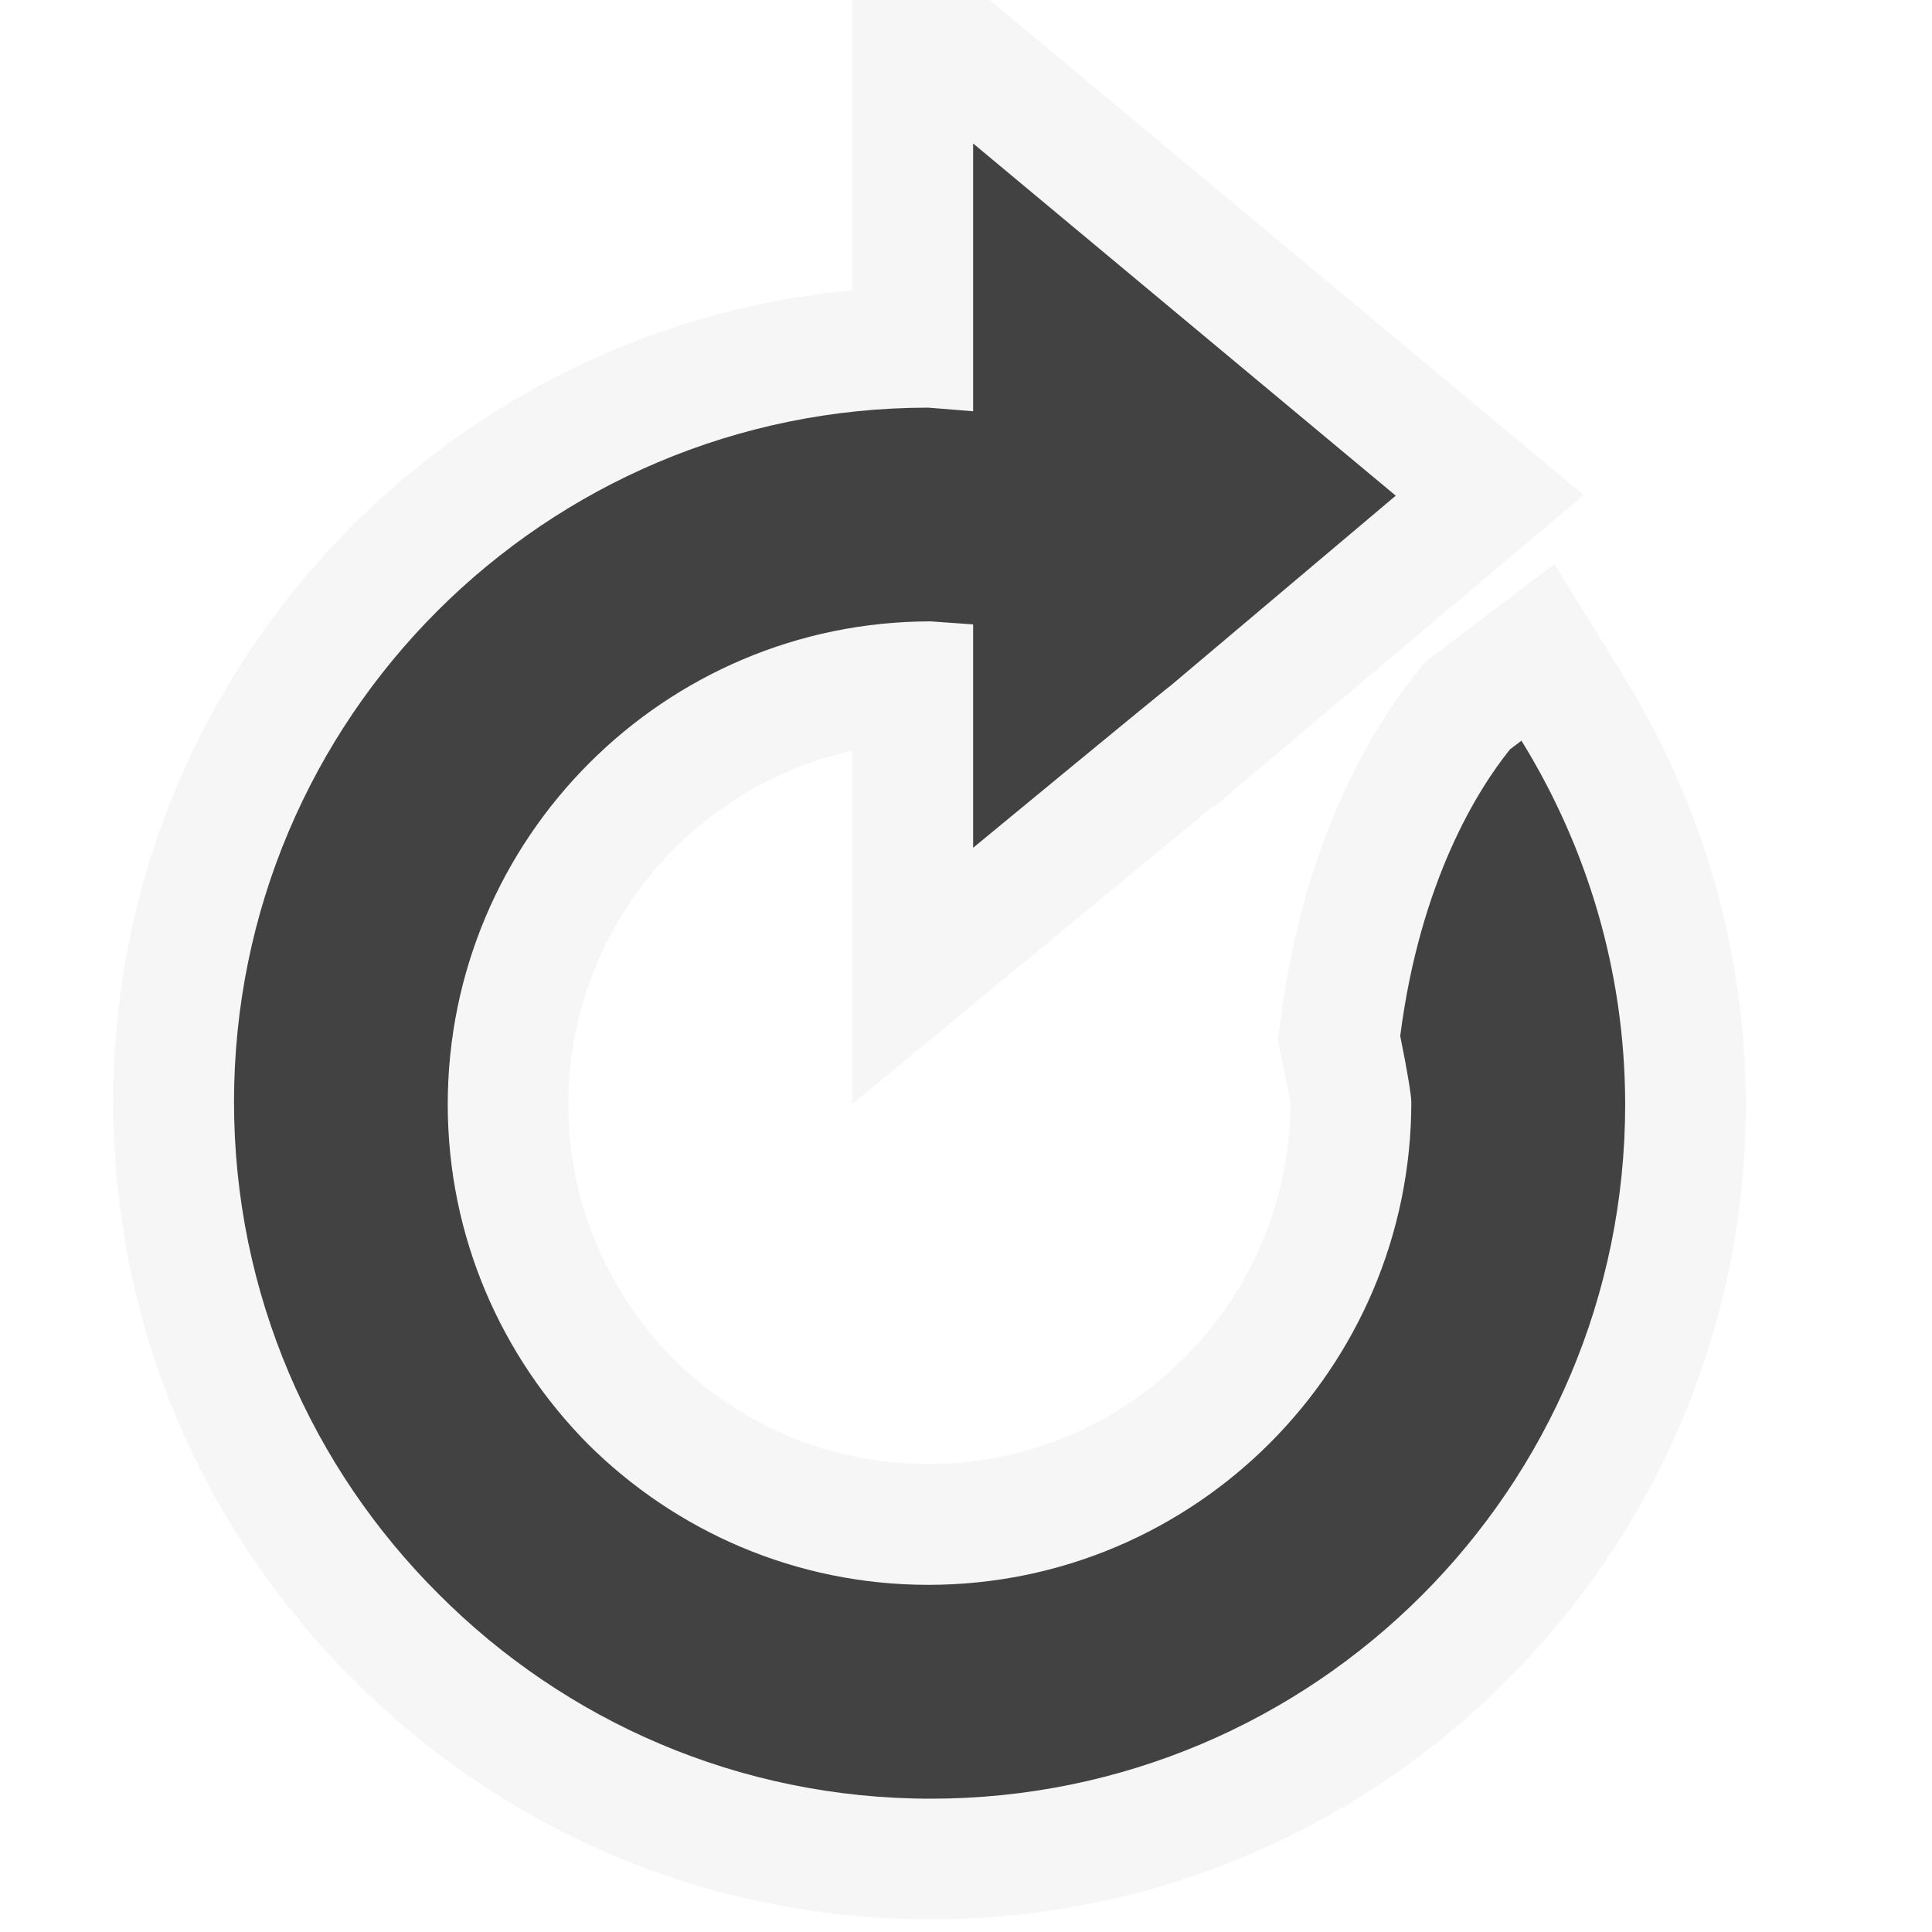
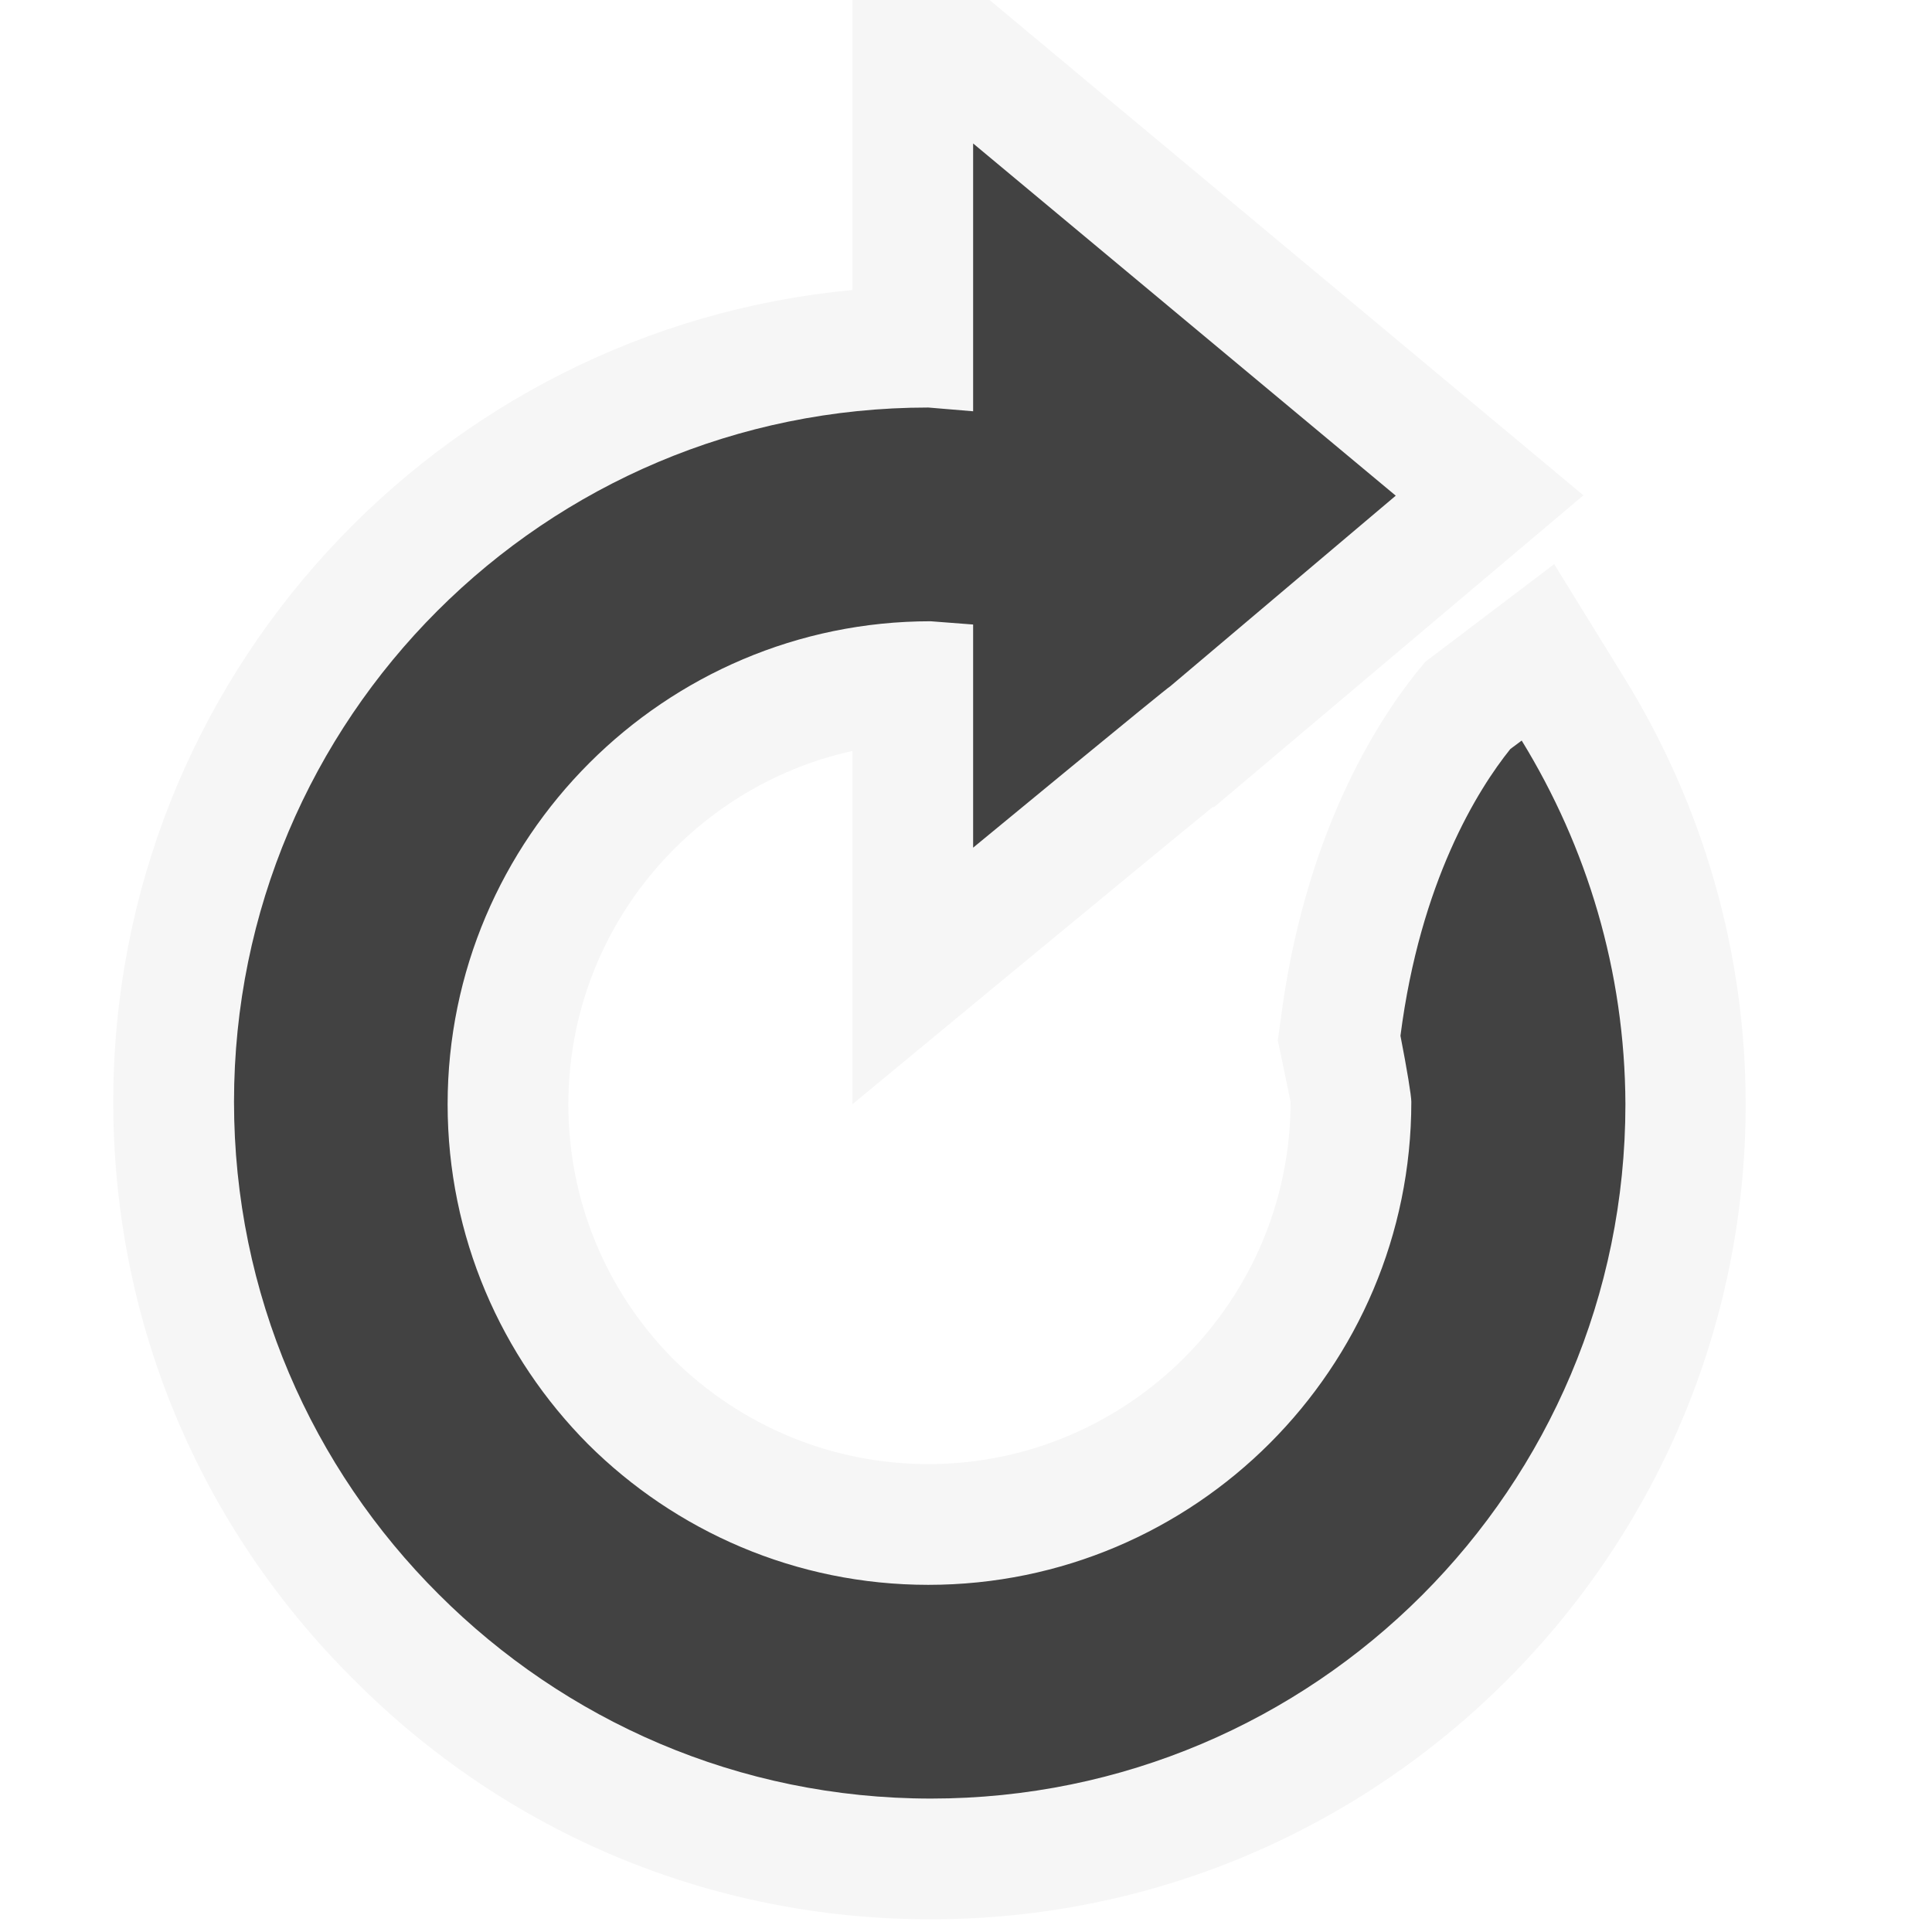
- <svg xmlns="http://www.w3.org/2000/svg" width="16" height="16">
-   <path d="M13.451 5.609l-.579-.939-1.068.812-.076.094c-.335.415-.927 1.341-1.124 2.876l-.021.165.033.163.071.345c0 1.654-1.346 3-3 3-.795 0-1.545-.311-2.107-.868-.563-.567-.873-1.317-.873-2.111 0-1.431 1.007-2.632 2.351-2.929v2.926s2.528-2.087 2.984-2.461h.012l3.061-2.582-4.919-4.1h-1.137v2.404c-3.429.318-6.121 3.211-6.121 6.721 0 1.809.707 3.508 1.986 4.782 1.277 1.282 2.976 1.988 4.784 1.988 3.722 0 6.75-3.028 6.75-6.75 0-1.245-.349-2.468-1.007-3.536z" fill="#F6F6F6" />
-   <path d="M12.6 6.134l-.094.071c-.269.333-.746 1.096-.91 2.375.057.277.092.495.092.545 0 2.206-1.794 4-4 4-1.098 0-2.093-.445-2.817-1.164-.718-.724-1.163-1.718-1.163-2.815 0-2.206 1.794-4 4-4l.351.025v1.85s1.626-1.342 1.631-1.339l1.869-1.577-3.5-2.917v2.218l-.371-.03c-3.176 0-5.75 2.574-5.75 5.75 0 1.593.648 3.034 1.695 4.076 1.042 1.046 2.482 1.694 4.076 1.694 3.176 0 5.75-2.574 5.75-5.75-.001-1.106-.318-2.135-.859-3.012z" fill="#424242" />
+ <svg xmlns="http://www.w3.org/2000/svg" width="16pt" height="16pt" viewBox="0 0 16 16" version="1.1">
+   <g id="surface1">
+     <path style=" stroke:none;fill-rule:nonzero;fill:rgb(96.471%,96.471%,96.471%);fill-opacity:1;" d="M 13.449 5.609 L 12.871 4.672 L 11.805 5.48 L 11.727 5.574 C 11.395 5.992 10.801 6.918 10.605 8.453 L 10.582 8.617 L 10.617 8.781 L 10.688 9.125 C 10.688 10.777 9.34 12.125 7.688 12.125 C 6.891 12.125 6.141 11.812 5.578 11.258 C 5.016 10.691 4.707 9.941 4.707 9.145 C 4.707 7.715 5.715 6.516 7.059 6.219 L 7.059 9.145 C 7.059 9.145 9.586 7.055 10.043 6.684 L 10.055 6.684 L 13.113 4.102 L 8.195 0 L 7.059 0 L 7.059 2.402 C 3.629 2.723 0.938 5.613 0.938 9.125 C 0.938 10.934 1.645 12.633 2.926 13.906 C 4.199 15.188 5.898 15.895 7.707 15.895 C 11.43 15.895 14.457 12.867 14.457 9.145 C 14.457 7.898 14.109 6.676 13.449 5.609 Z M 13.449 5.609 " />
+     <path style=" stroke:none;fill-rule:nonzero;fill:rgb(25.882%,25.882%,25.882%);fill-opacity:1;" d="M 12.602 6.133 L 12.508 6.203 C 12.238 6.539 11.762 7.301 11.598 8.578 C 11.652 8.855 11.688 9.074 11.688 9.125 C 11.688 11.332 9.895 13.125 7.688 13.125 C 6.59 13.125 5.594 12.68 4.871 11.961 C 4.152 11.238 3.707 10.242 3.707 9.145 C 3.707 6.941 5.504 5.145 7.707 5.145 L 8.059 5.172 L 8.059 7.02 C 8.059 7.02 9.684 5.68 9.691 5.684 L 11.559 4.105 L 8.059 1.188 L 8.059 3.406 L 7.688 3.375 C 4.512 3.375 1.938 5.949 1.938 9.125 C 1.938 10.719 2.586 12.16 3.633 13.203 C 4.676 14.246 6.113 14.895 7.711 14.895 C 10.887 14.895 13.461 12.32 13.461 9.145 C 13.457 8.039 13.141 7.012 12.602 6.133 Z M 12.602 6.133 " />
+   </g>
</svg>
